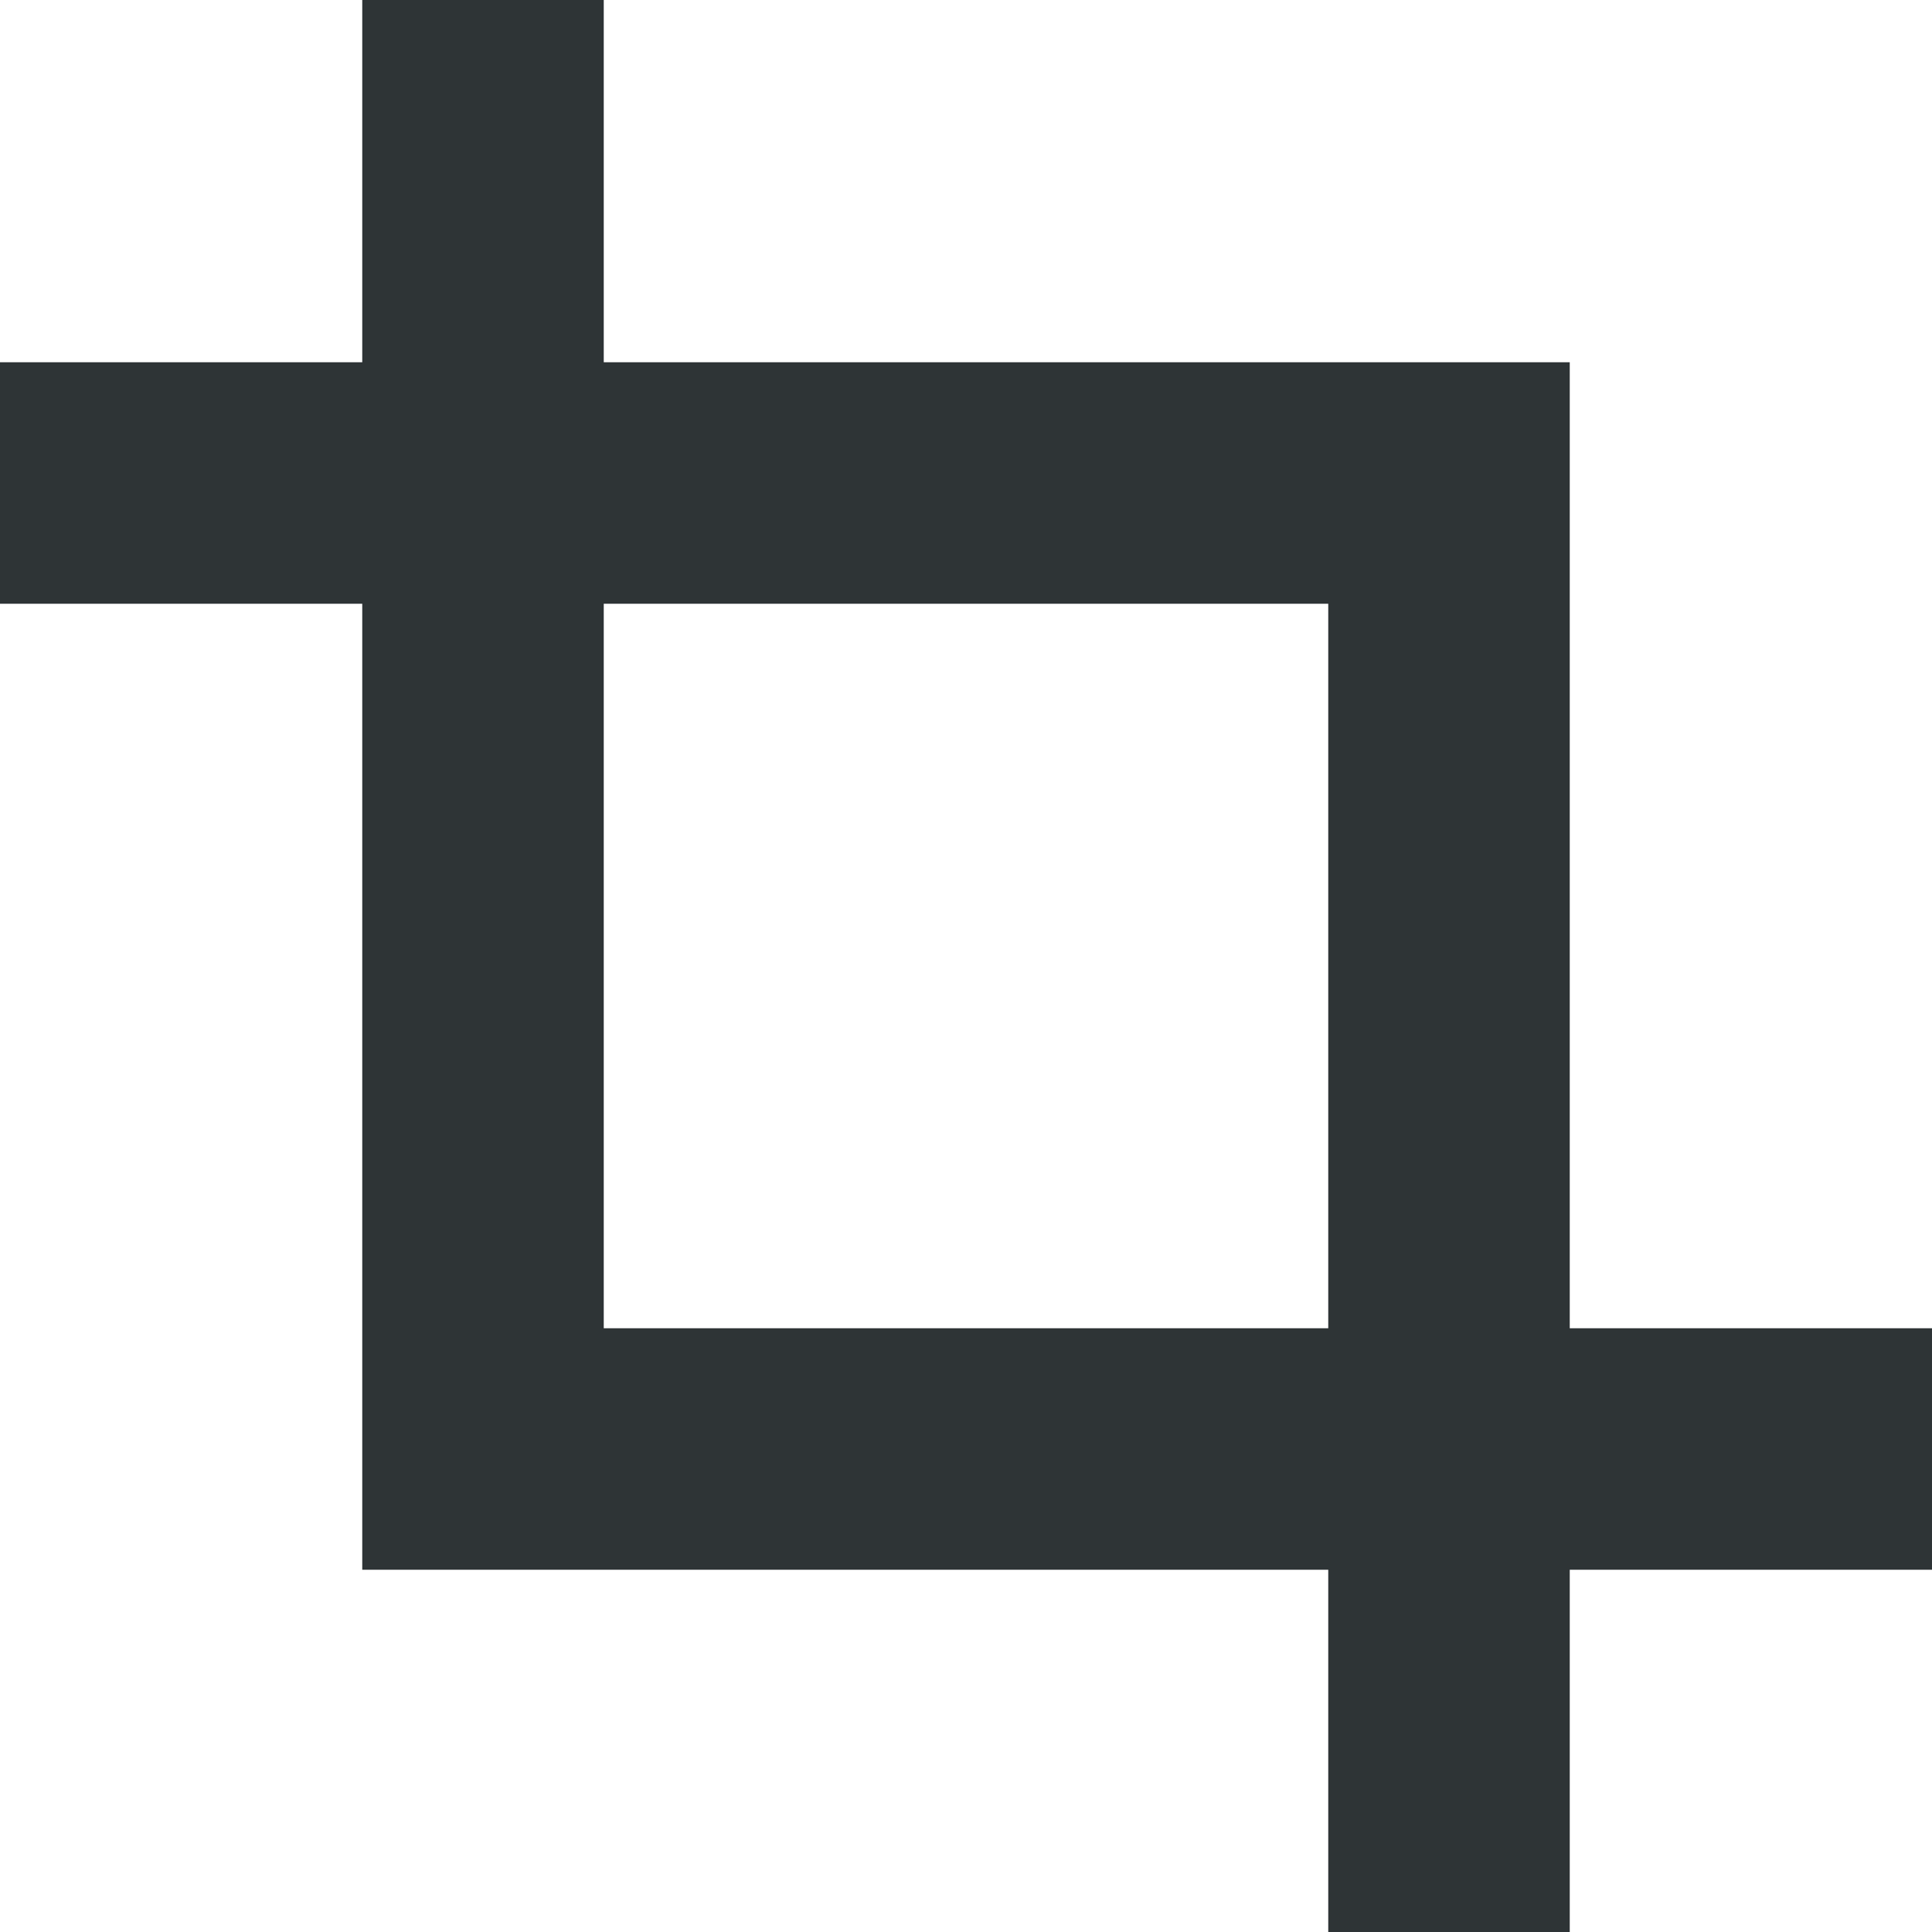
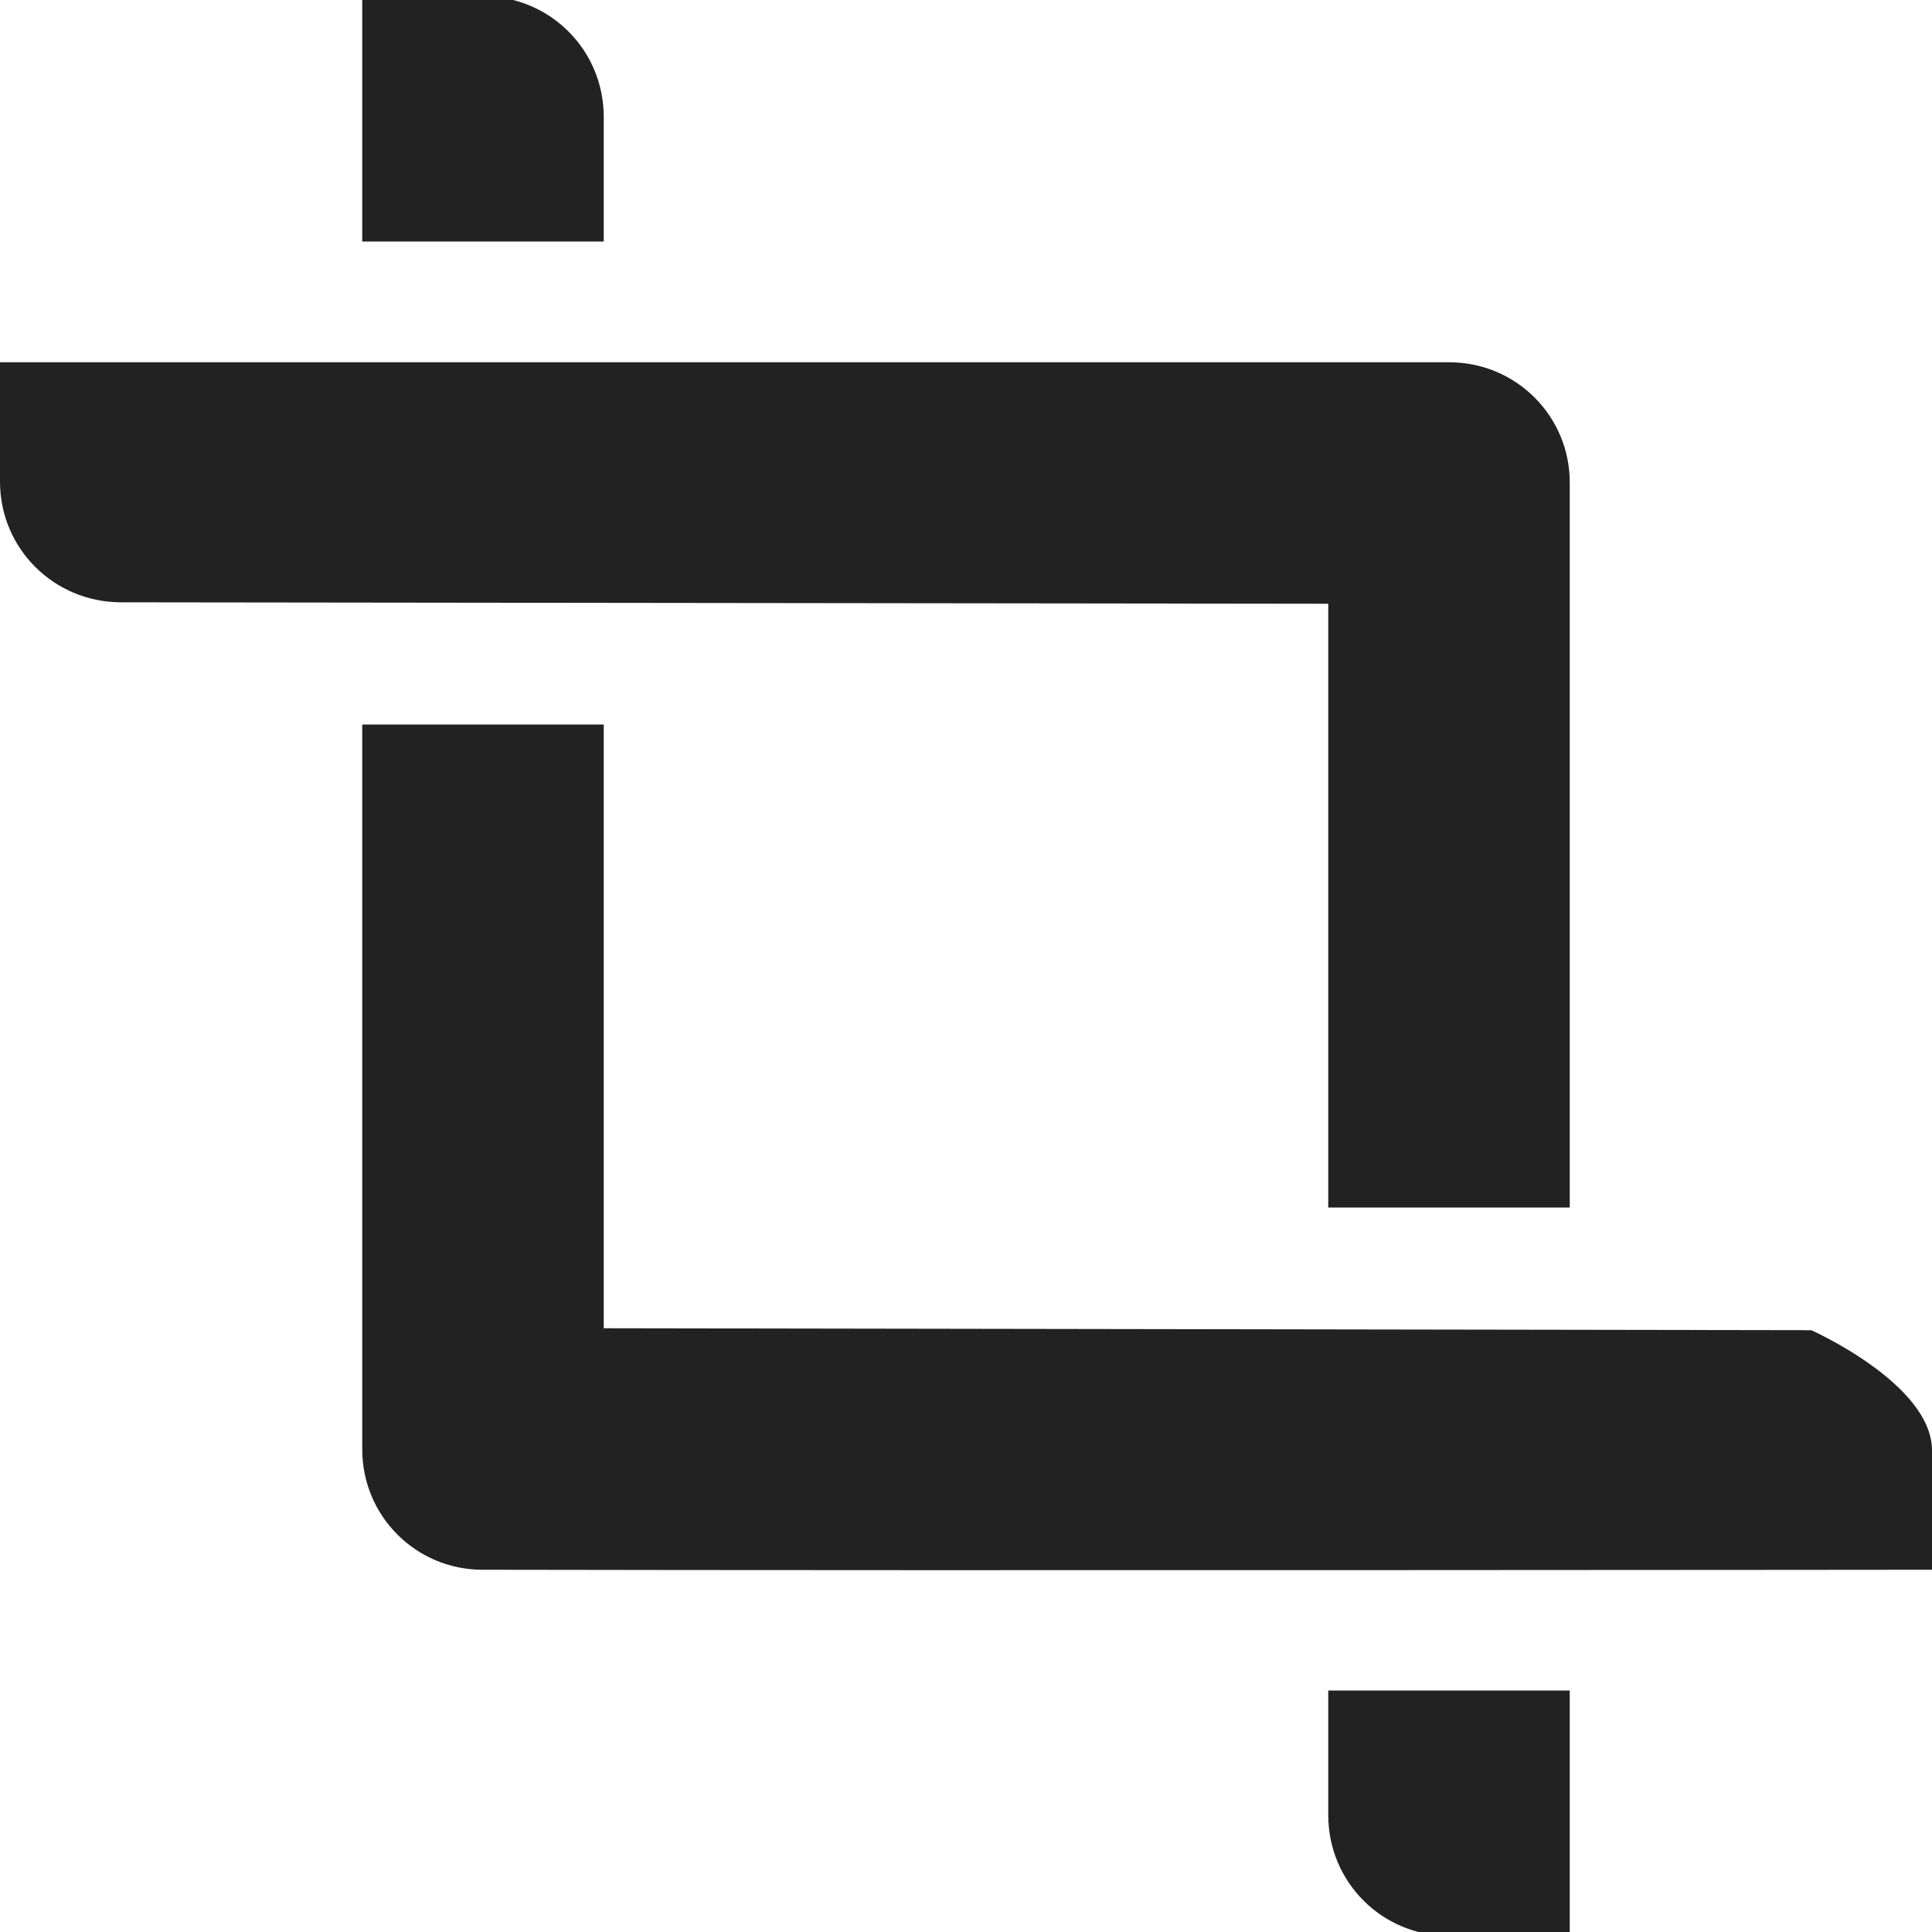
- <svg xmlns="http://www.w3.org/2000/svg" width="16" height="16" viewBox="0 0 16 16">
-   <path d="M 3 0 H 5 V 11 H 16 V 13 H 3 Z" fill="#2e3436" />
-   <path d="M 0 3 H 13 V 16 H 11 V 5 H 0 Z" fill="#2e3436" />
+ <svg xmlns="http://www.w3.org/2000/svg" height="16px" viewBox="0 0 16 16" width="16px">
+   <path d="m 3.996 -0.031 c -0.551 0 -0.996 0.031 -0.996 0.031 v 2 h 2 v -1.031 c 0 -0.555 -0.445 -1 -1 -1 z m -3.996 3.031 v 0.988 c 0 0.555 0.445 0.996 0.996 1 l 10.004 0.012 v 5 h 2 v -6.004 c 0 -0.551 -0.445 -0.996 -1 -0.996 h -0.004 z m 3 3 v 6.004 c 0 0.551 0.445 0.996 0.996 0.996 c 4.023 0.008 12.004 0 12.004 0 v -0.988 c 0 -0.551 -1 -0.996 -1 -0.996 l -10 -0.016 v -5 z m 8 8 v 1.031 c 0 0.555 0.445 1 0.996 1 h 0.004 c 0.555 0 1 -0.031 1 -0.031 v -2 z m 0 0" fill="#222222" />
</svg>
